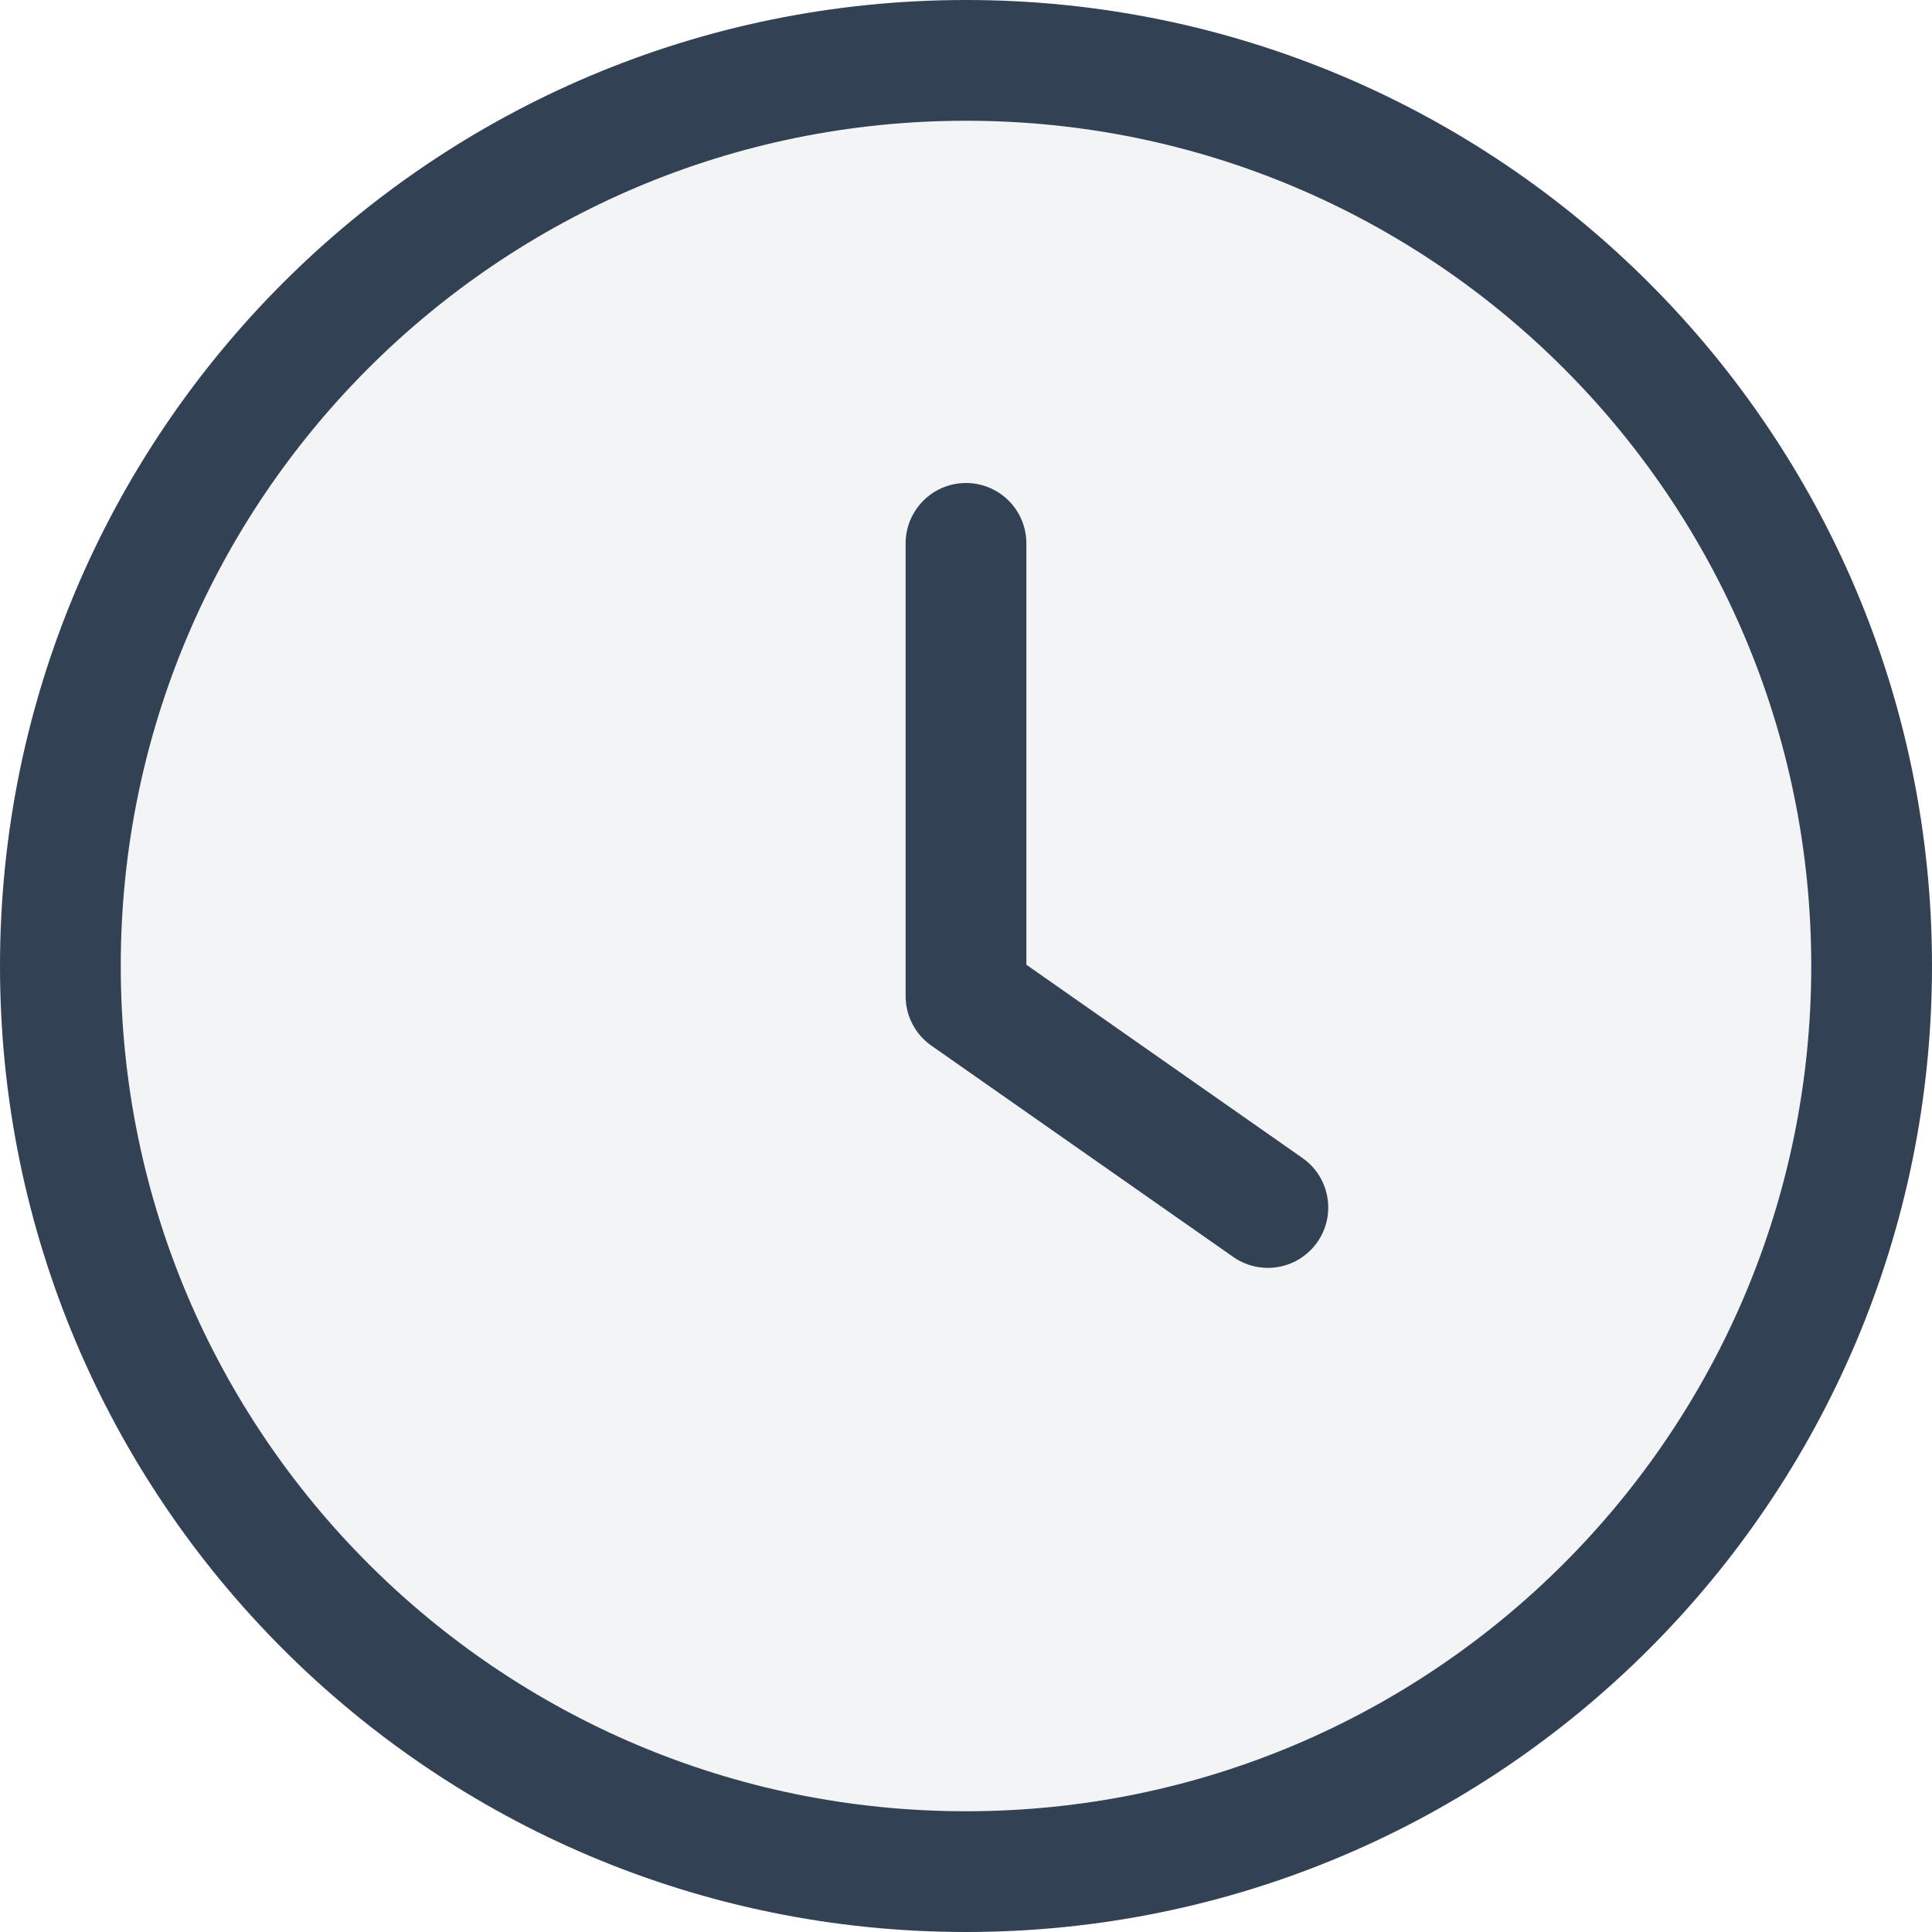
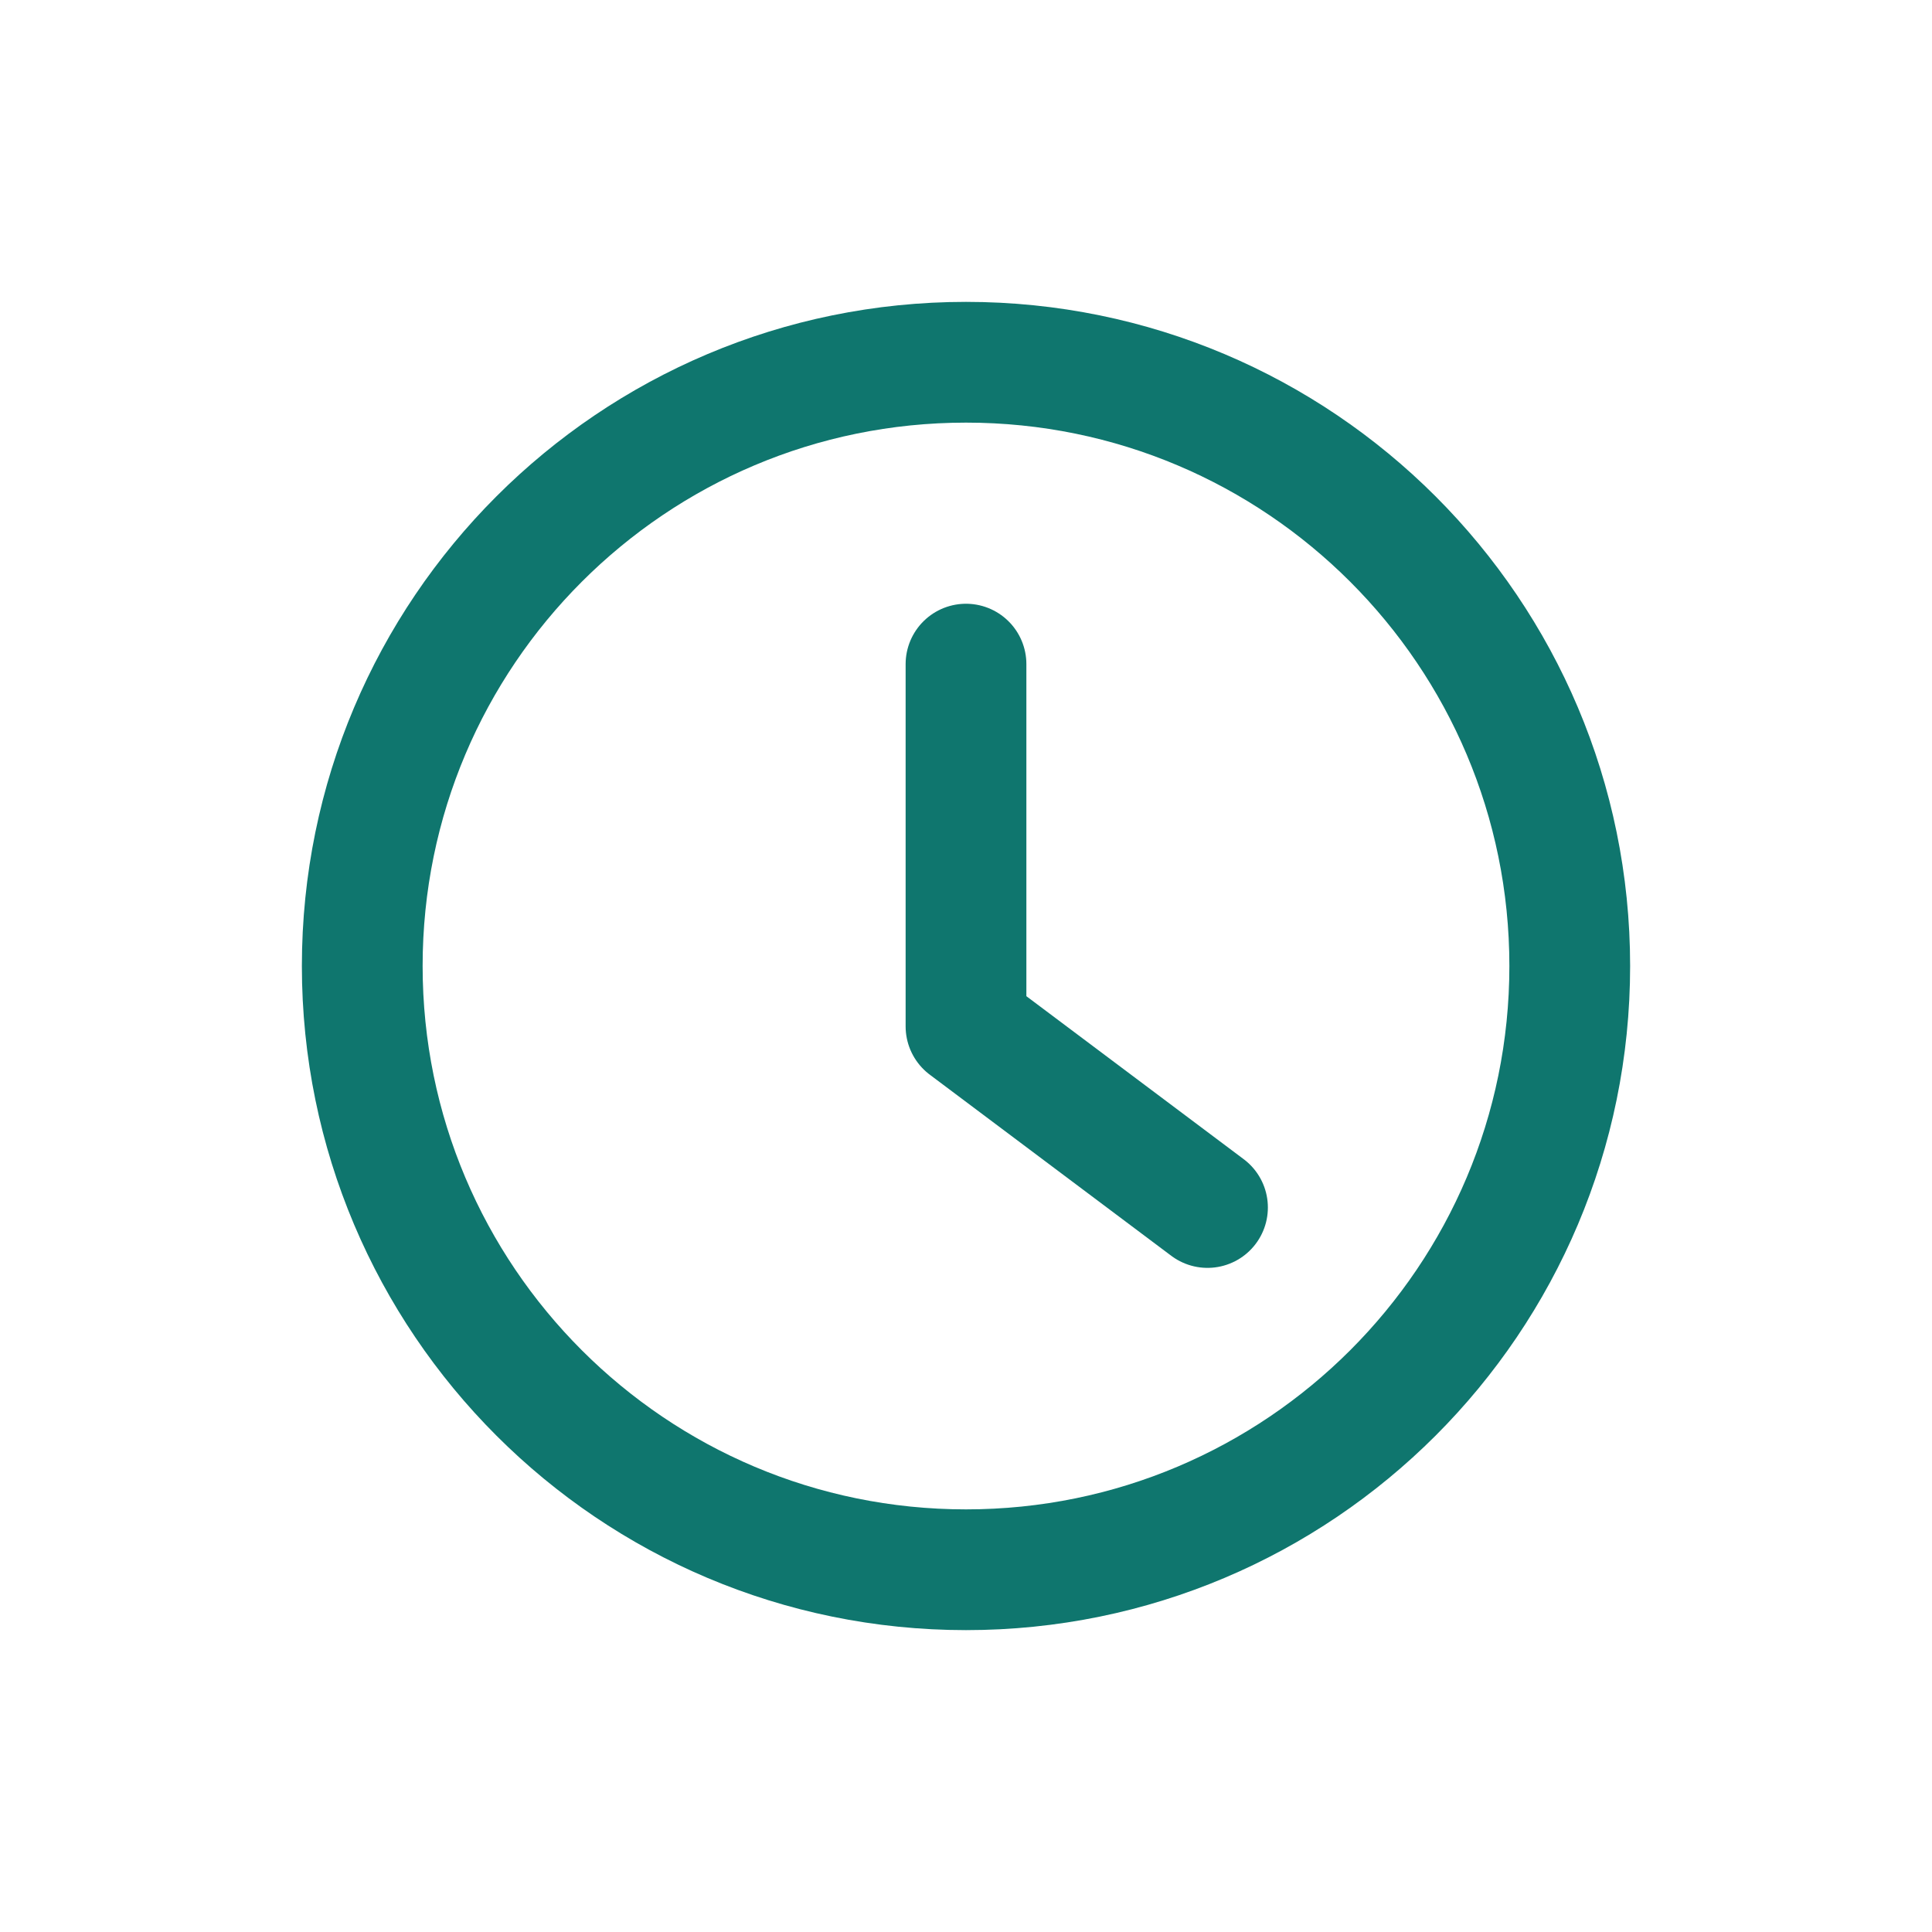
<svg xmlns="http://www.w3.org/2000/svg" width="64" height="64" viewBox="0 0 64 64" fill="none">
-   <circle cx="32" cy="32" r="30" stroke="#334155" stroke-width="4" fill="#64748b" fill-opacity="0.08" />
-   <path d="M32 18V33L42 40" stroke="#334155" stroke-width="4" stroke-linecap="round" stroke-linejoin="round" />
+   <circle cx="32" cy="32" r="20" stroke="#0f766e" stroke-width="4" stroke-linecap="round" stroke-linejoin="round" />
+   <path d="M32 22v12l8 6" stroke="#0f766e" stroke-width="4" stroke-linecap="round" stroke-linejoin="round" />
</svg>
